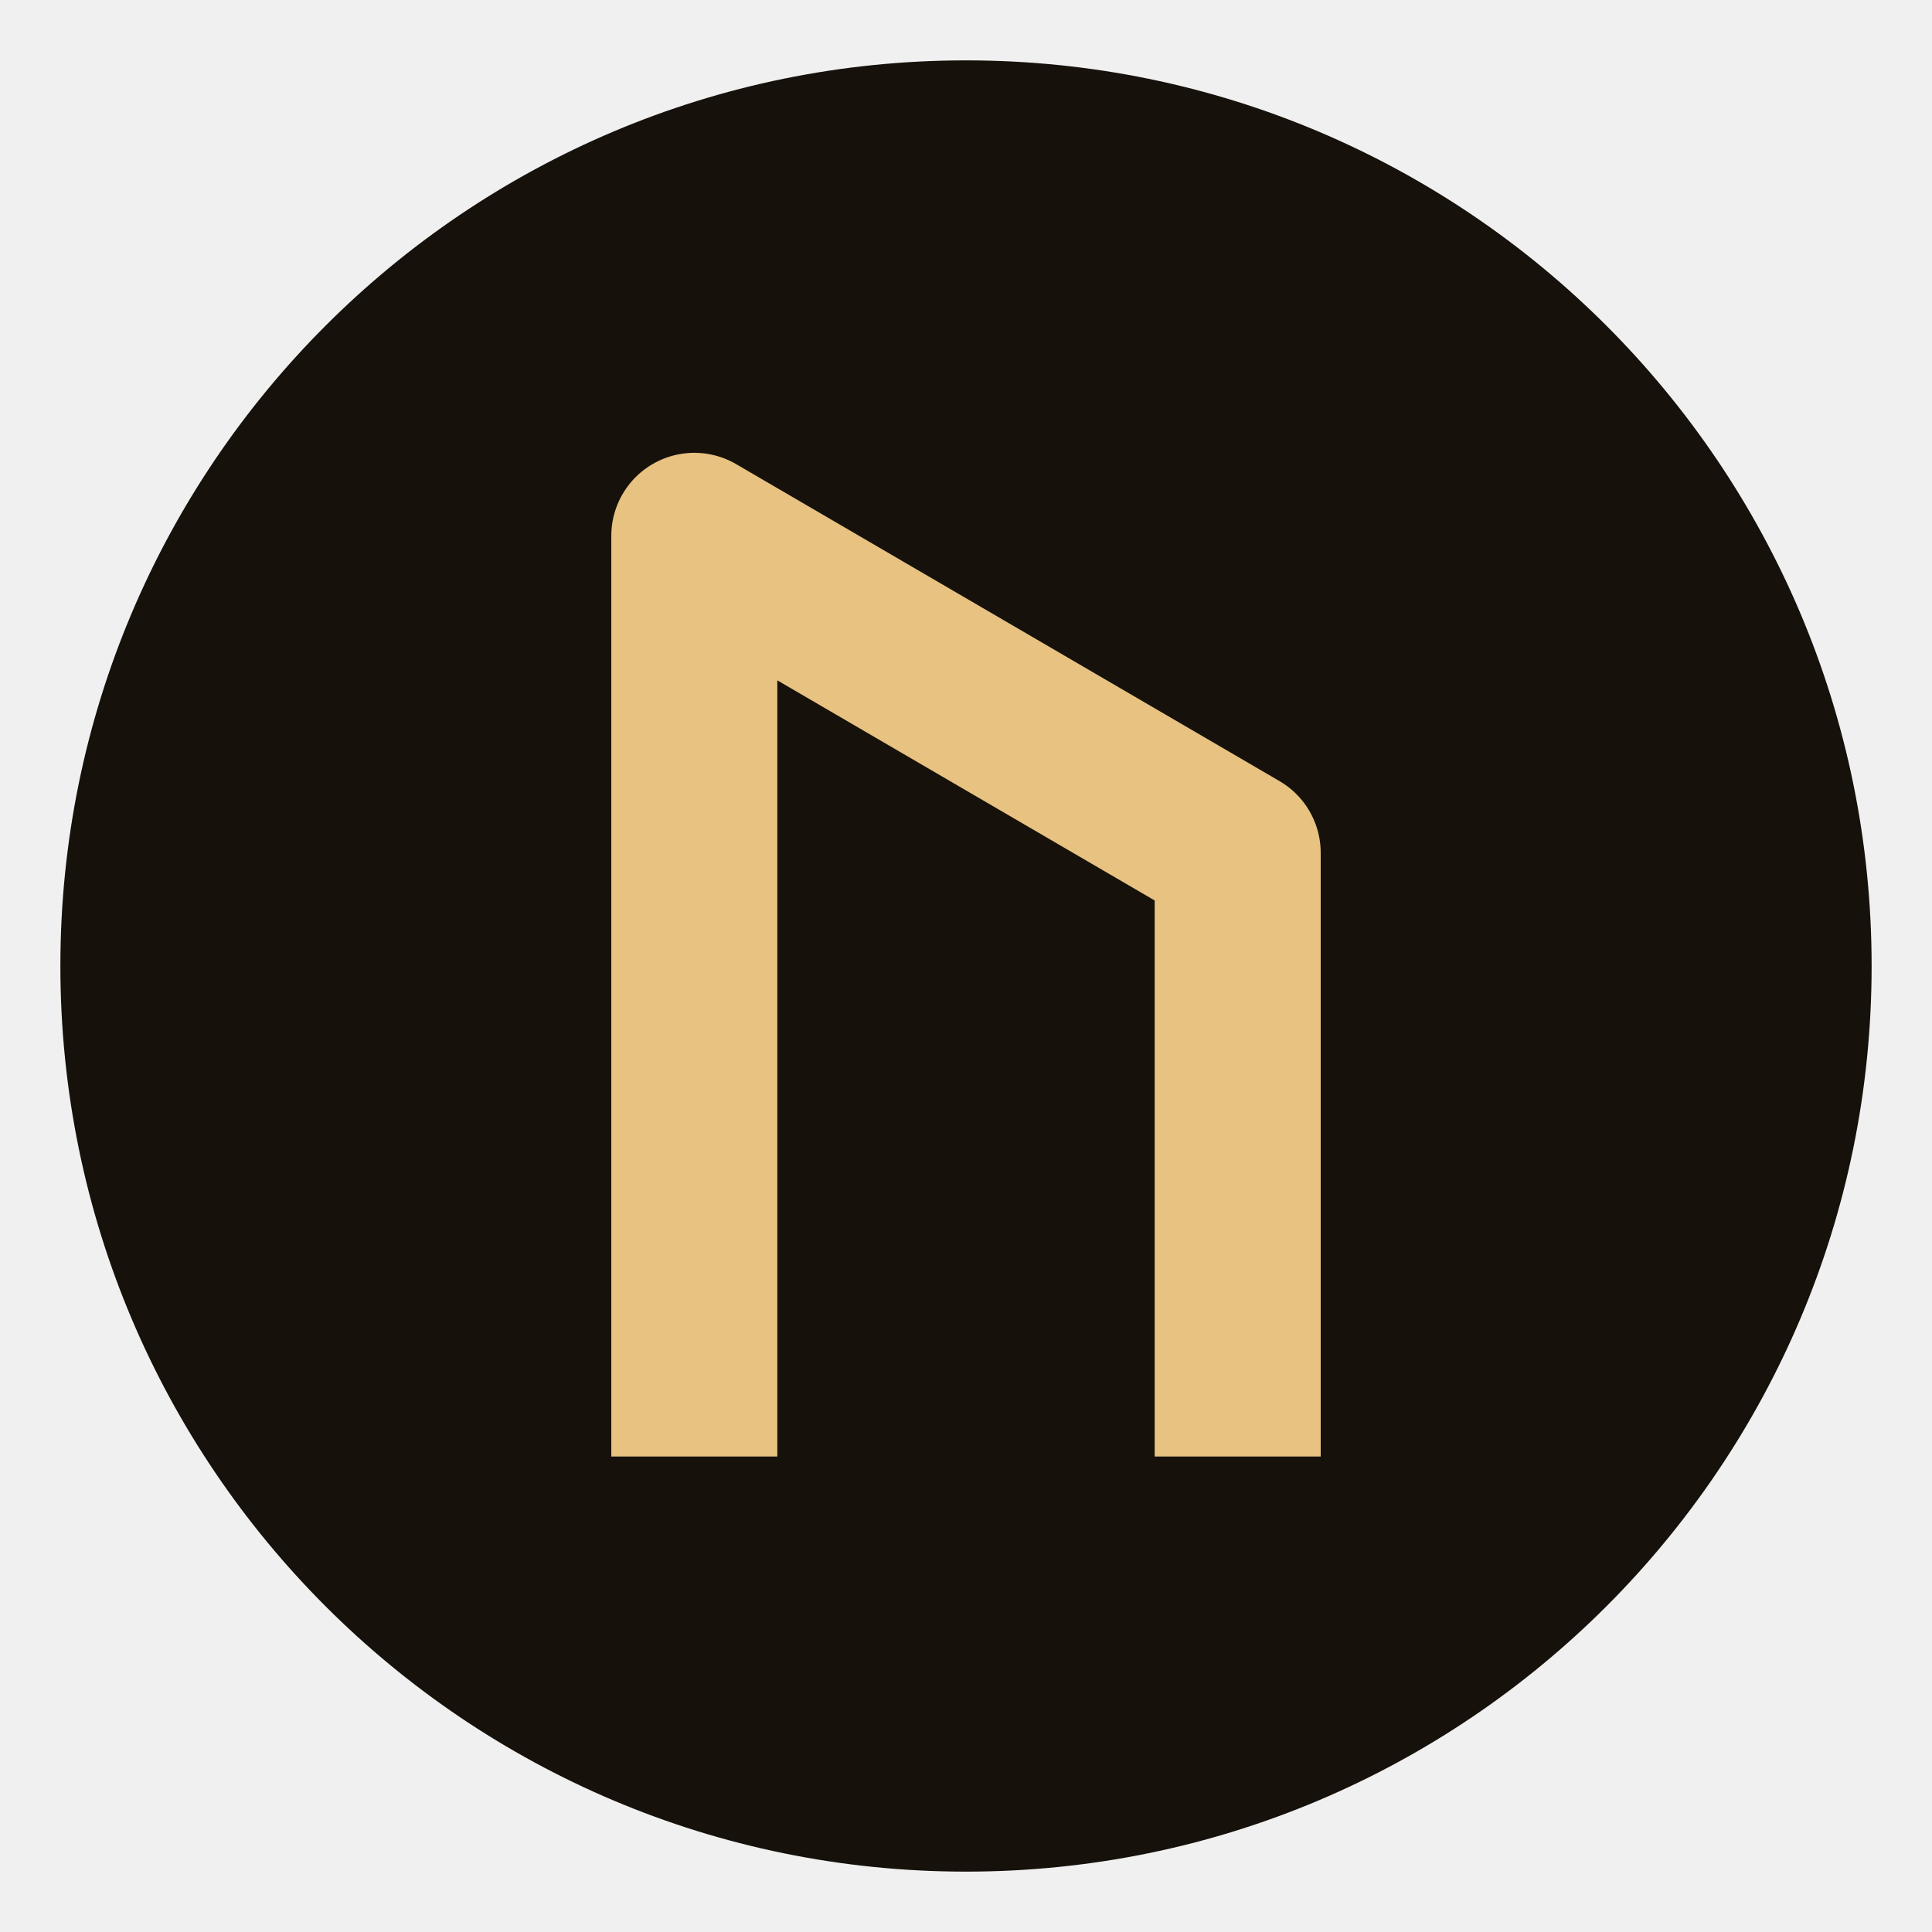
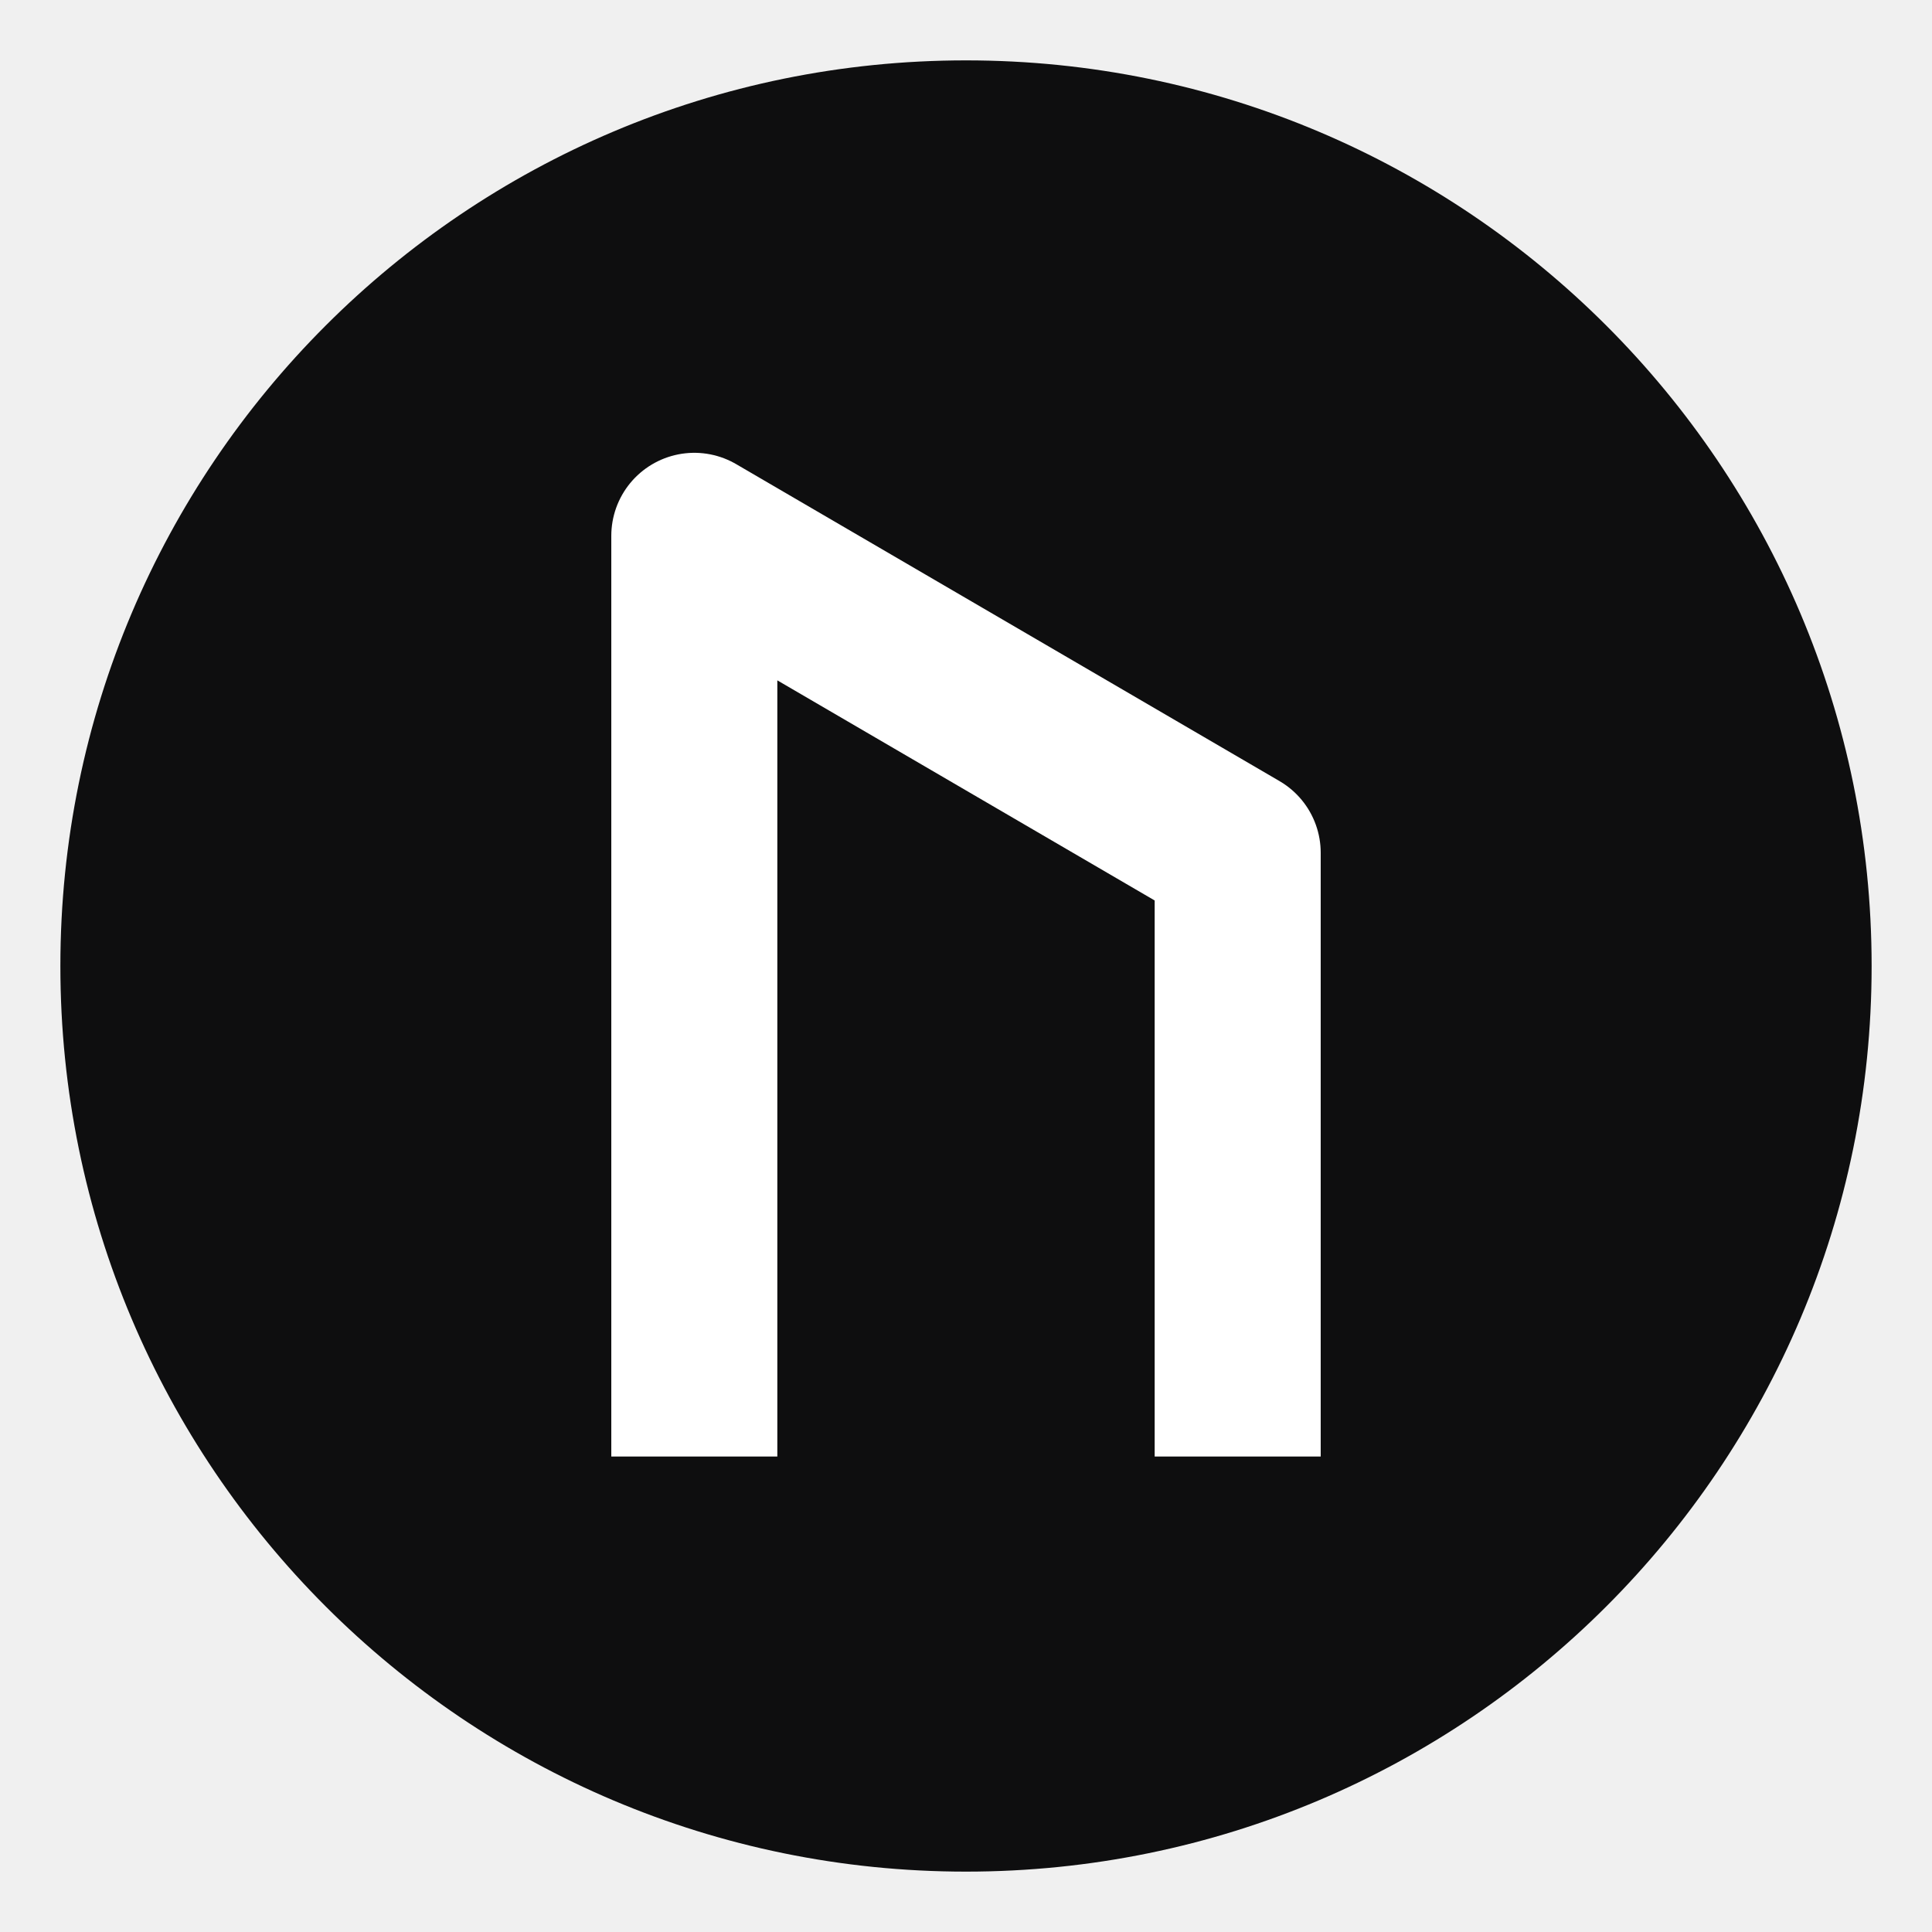
<svg xmlns="http://www.w3.org/2000/svg" viewBox="0 0 128 128" width="128" height="128">
-   <circle cx="64" cy="64" r="60" fill="#16110a" />
-   <path d="M46 96.5V35.5L82 56.5V96.5" fill="none" stroke="#e7c280" stroke-width="11" stroke-linejoin="round" />
+   <style>.d{fill:#0e0e0f}.r{stroke:#ffffff}@media (prefers-color-scheme:dark){.d{fill:#ffffff}.r{stroke:#0e0e0f}}</style>
+   <circle class="d" cx="64" cy="64" r="60" fill="#0e0e0f" />
+   <path class="r" d="M46 96.5V35.5L82 56.5V96.5" fill="none" stroke-width="11" stroke-linejoin="round" stroke="#ffffff" />
</svg>
